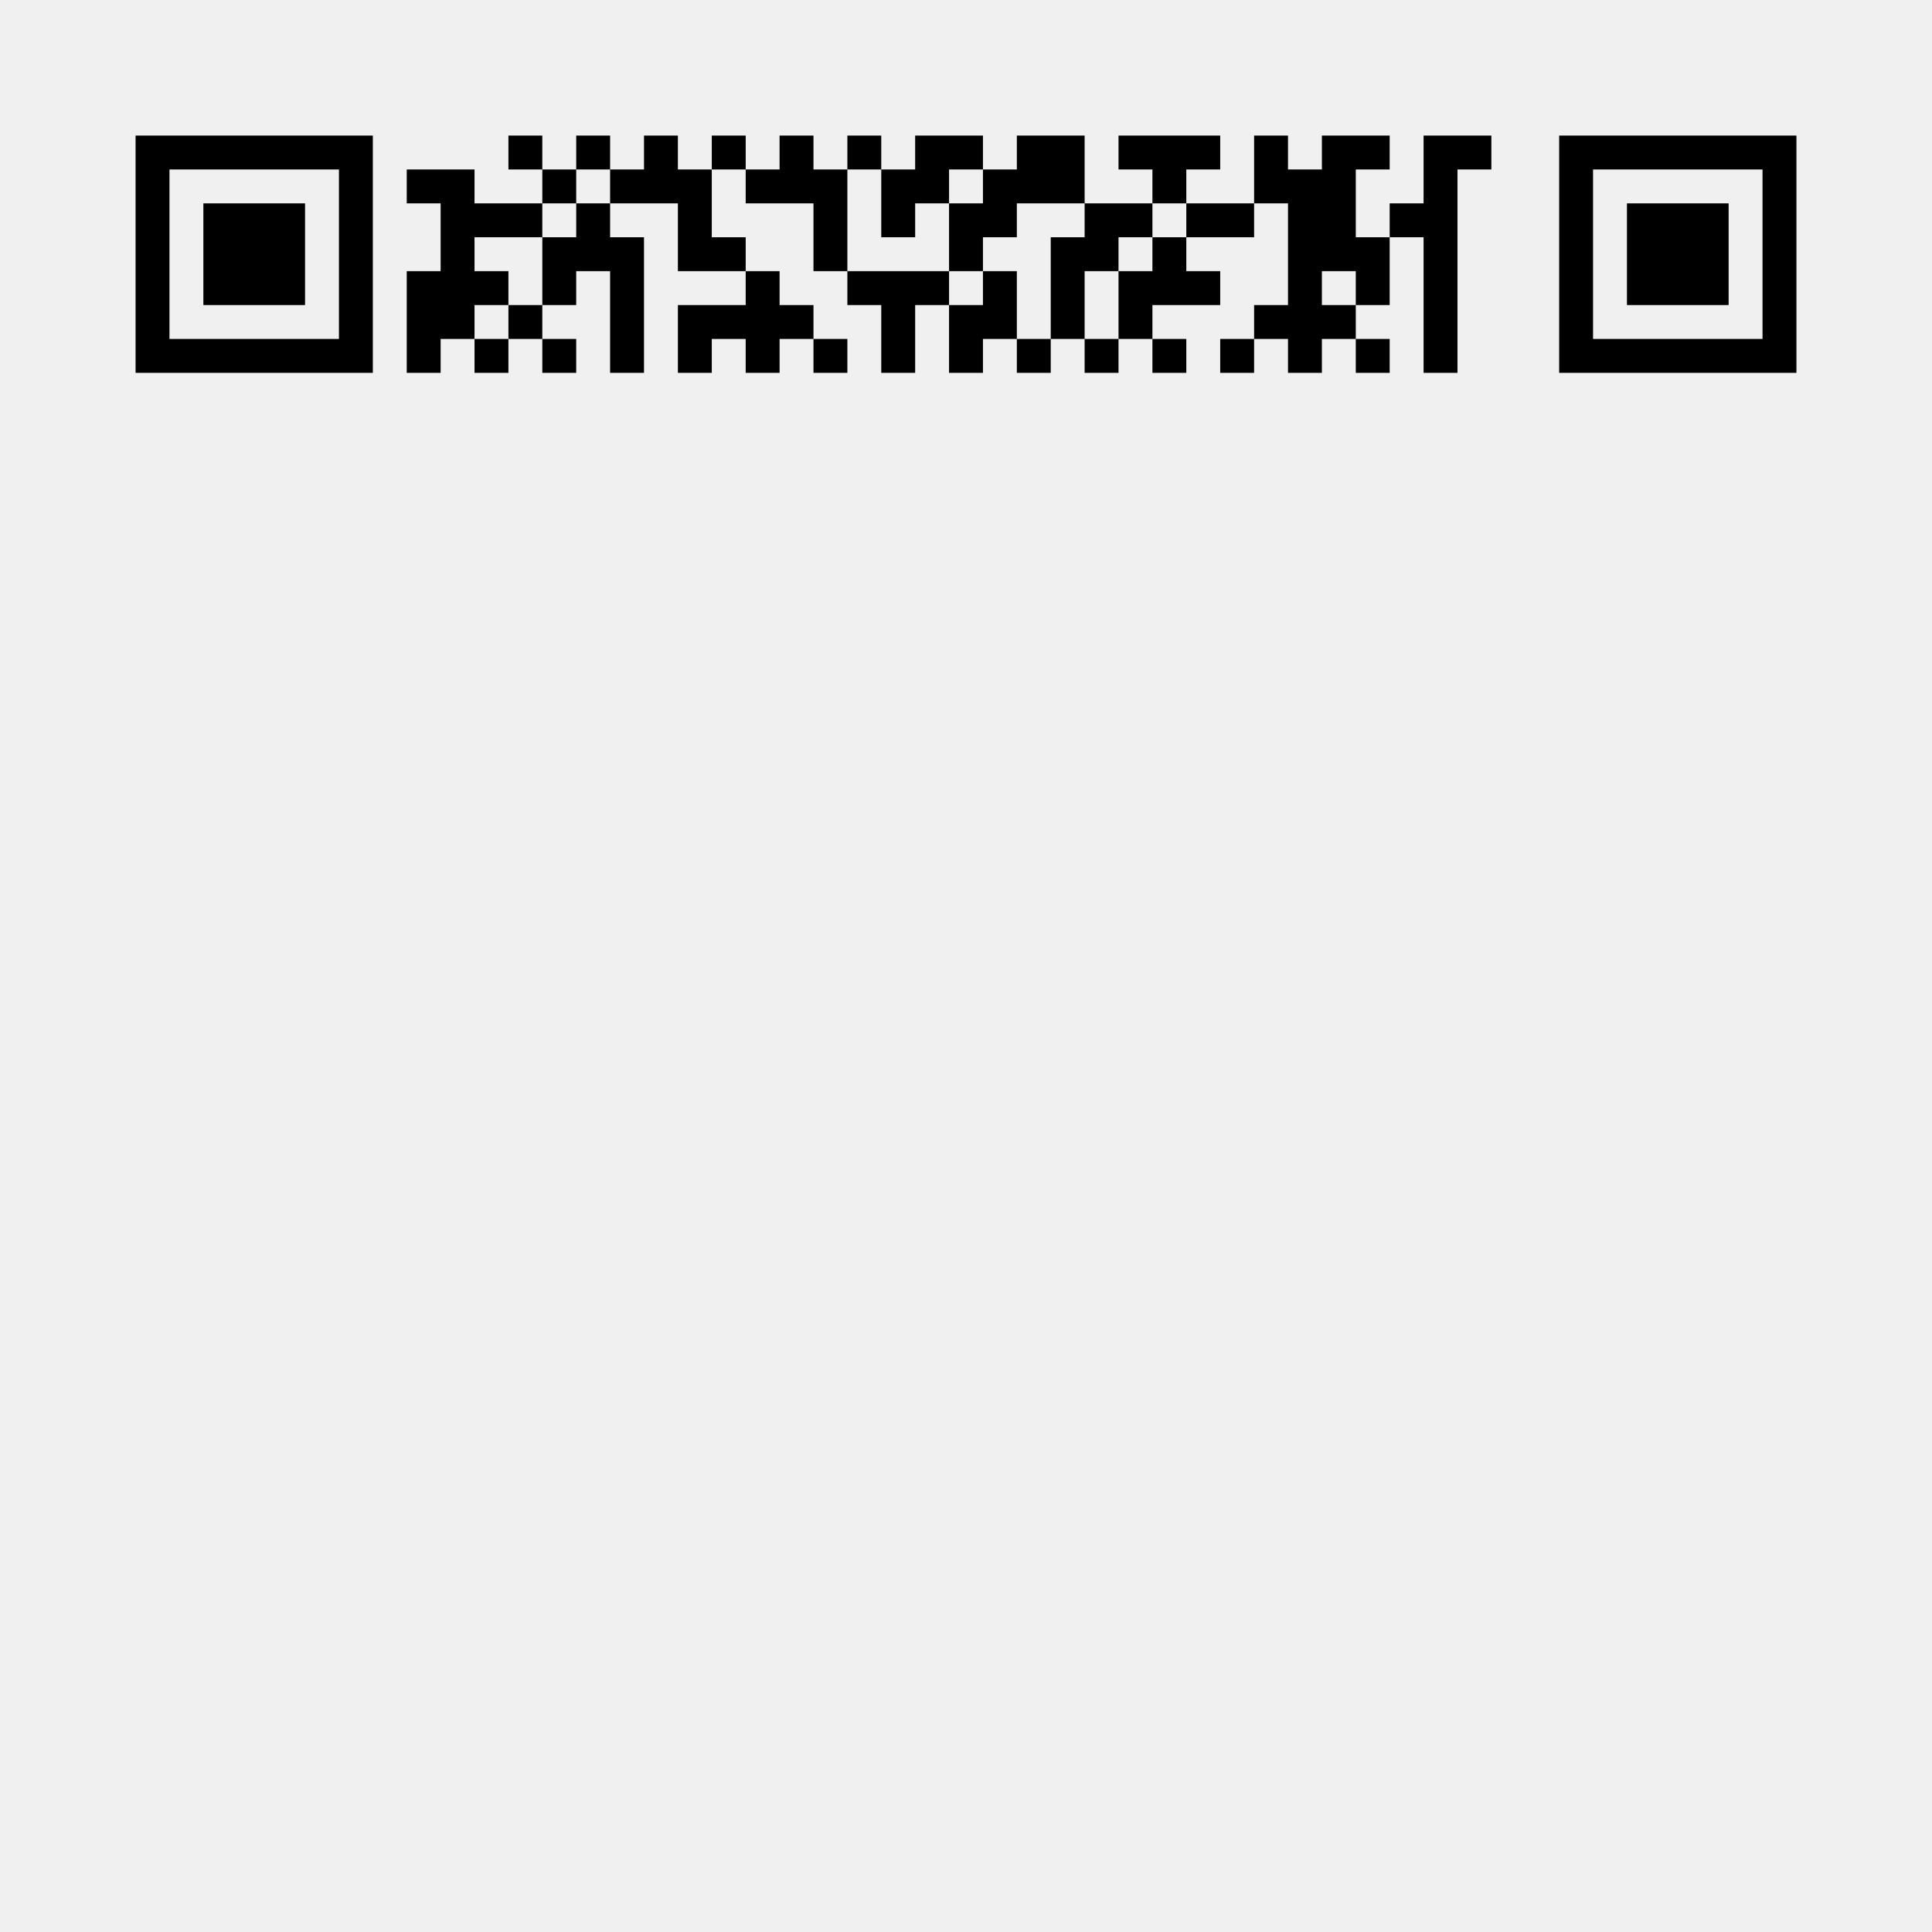
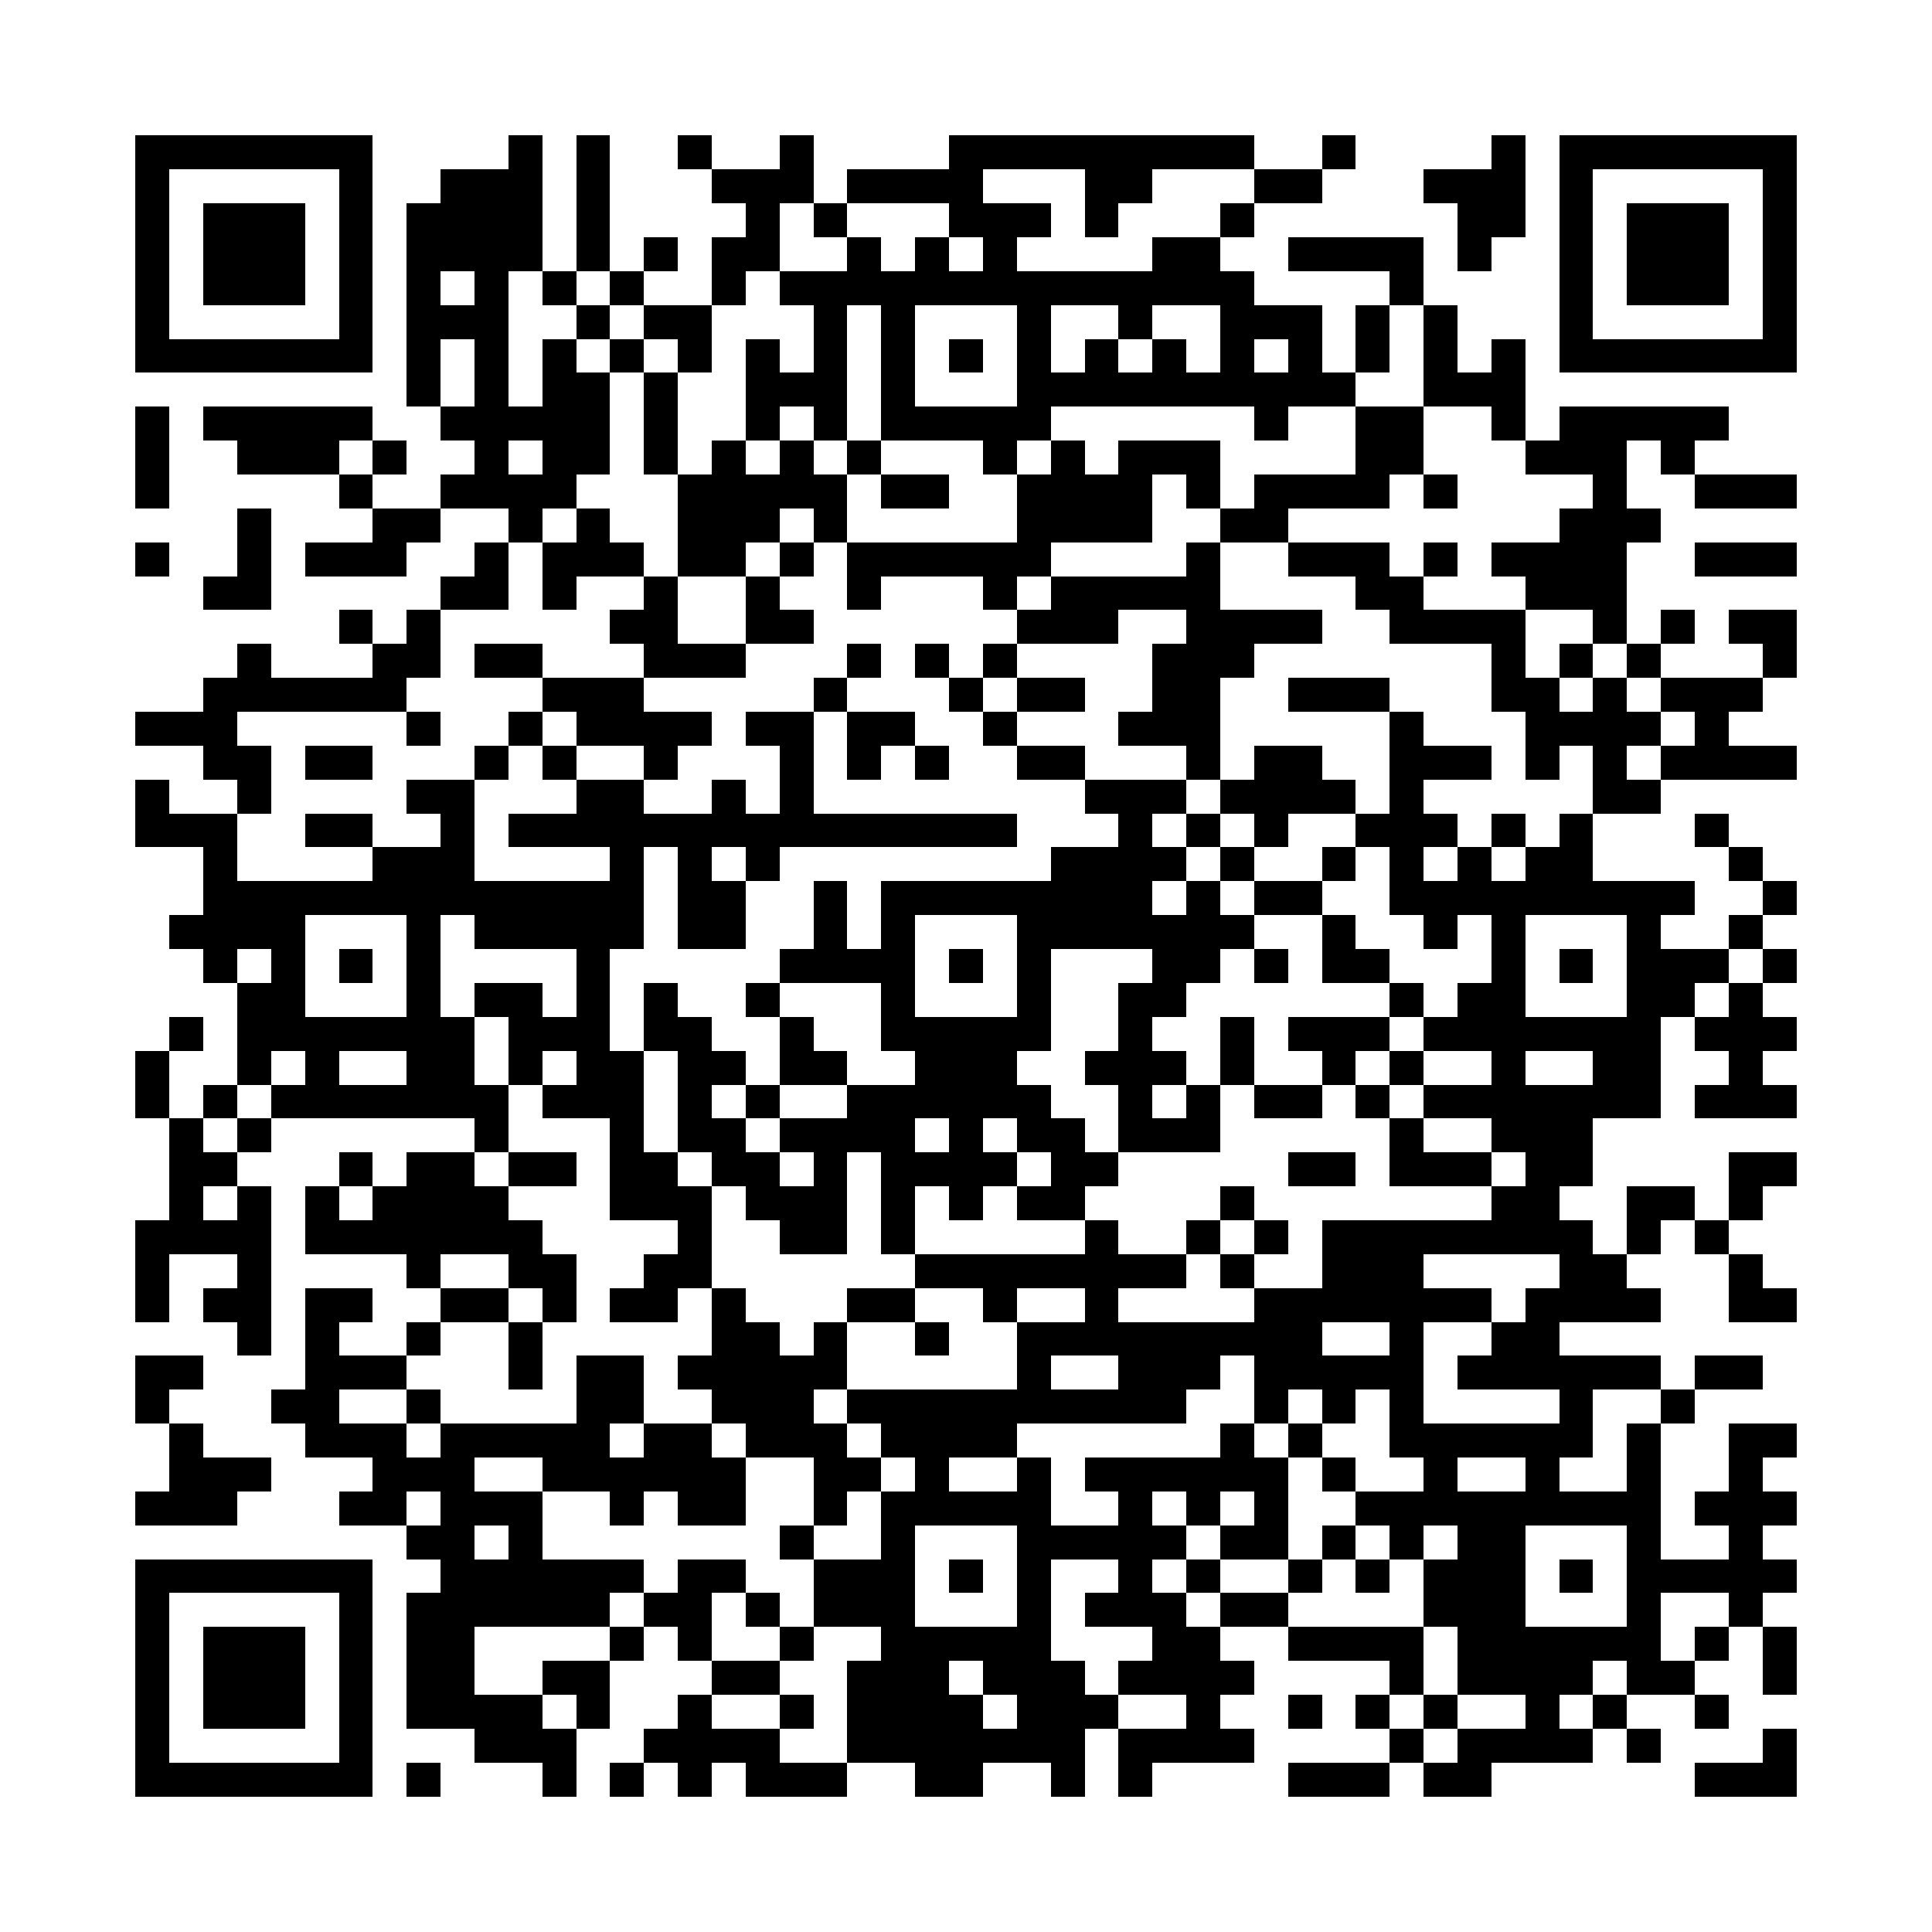
- <svg xmlns="http://www.w3.org/2000/svg" width="45.6mm" height="45.6mm" version="1.1" viewBox="0 0 45.6 45.6">
-   <path d="M3.2,3.2H4V4H3.2zM4,3.2H4.8V4H4zM4.8,3.2H5.6V4H4.8zM5.6,3.2H6.4V4H5.6zM6.4,3.2H7.2V4H6.4zM7.2,3.2H8V4H7.2zM8,3.2H8.8V4H8zM12,3.2H12.8V4H12zM13.6,3.2H14.4V4H13.6zM15.2,3.2H16V4H15.2zM16.8,3.2H17.6V4H16.8zM18.4,3.2H19.2V4H18.4zM20,3.2H20.8V4H20zM21.6,3.2H22.4V4H21.6zM22.4,3.2H23.2V4H22.4zM24,3.2H24.8V4H24zM24.8,3.2H25.6V4H24.8zM26.4,3.2H27.2V4H26.4zM27.2,3.2H28V4H27.2zM28,3.2H28.8V4H28zM29.6,3.2H30.4V4H29.6zM31.2,3.2H32V4H31.2zM32,3.2H32.8V4H32zM33.6,3.2H34.4V4H33.6zM34.4,3.2H35.2V4H34.4zM36.8,3.2H37.6V4H36.8zM37.6,3.2H38.4V4H37.6zM38.4,3.2H39.2V4H38.4zM39.2,3.2H40V4H39.2zM40,3.2H40.8V4H40zM40.8,3.2H41.6V4H40.8zM41.6,3.2H42.4V4H41.6zM3.2,4H4V4.8H3.2zM8,4H8.8V4.8H8zM9.6,4H10.4V4.8H9.6zM10.4,4H11.2V4.8H10.4zM12.8,4H13.6V4.8H12.8zM14.4,4H15.2V4.8H14.4zM15.2,4H16V4.8H15.2zM16,4H16.8V4.8H16zM17.6,4H18.4V4.8H17.6zM18.4,4H19.2V4.8H18.4zM19.2,4H20V4.8H19.2zM20.8,4H21.6V4.8H20.8zM21.6,4H22.4V4.8H21.6zM23.2,4H24V4.8H23.2zM24,4H24.8V4.8H24zM24.8,4H25.6V4.8H24.8zM27.2,4H28V4.8H27.2zM29.6,4H30.4V4.8H29.6zM30.4,4H31.2V4.8H30.4zM31.2,4H32V4.8H31.2zM33.6,4H34.4V4.8H33.6zM36.8,4H37.6V4.8H36.8zM41.6,4H42.4V4.8H41.6zM3.2,4.8H4V5.6H3.2zM4.8,4.8H5.6V5.6H4.8zM5.6,4.8H6.4V5.6H5.6zM6.4,4.8H7.2V5.6H6.4zM8,4.8H8.8V5.6H8zM10.4,4.8H11.2V5.6H10.4zM11.2,4.8H12V5.6H11.2zM12,4.8H12.8V5.6H12zM13.6,4.8H14.4V5.6H13.6zM16,4.8H16.8V5.6H16zM19.2,4.8H20V5.6H19.2zM20.8,4.8H21.6V5.6H20.8zM22.4,4.8H23.2V5.6H22.4zM23.2,4.8H24V5.6H23.2zM25.6,4.8H26.4V5.6H25.6zM26.4,4.8H27.2V5.6H26.4zM28,4.8H28.8V5.6H28zM28.8,4.8H29.6V5.6H28.8zM30.4,4.8H31.2V5.6H30.4zM31.2,4.8H32V5.6H31.2zM32.8,4.8H33.6V5.6H32.8zM33.6,4.8H34.4V5.6H33.6zM36.8,4.8H37.6V5.6H36.8zM38.4,4.8H39.2V5.6H38.4zM39.2,4.8H40V5.6H39.2zM40,4.8H40.8V5.6H40zM41.6,4.8H42.4V5.6H41.6zM3.2,5.6H4V6.4H3.2zM4.8,5.6H5.6V6.4H4.8zM5.6,5.6H6.4V6.4H5.6zM6.4,5.6H7.2V6.4H6.4zM8,5.6H8.8V6.4H8zM10.4,5.6H11.2V6.4H10.4zM12.8,5.6H13.6V6.4H12.8zM13.6,5.6H14.4V6.4H13.6zM14.4,5.6H15.2V6.4H14.4zM16,5.6H16.8V6.4H16zM16.8,5.6H17.6V6.4H16.8zM19.2,5.6H20V6.4H19.2zM22.4,5.6H23.2V6.4H22.4zM24.8,5.6H25.6V6.4H24.8zM25.6,5.6H26.4V6.4H25.6zM27.2,5.6H28V6.4H27.2zM30.4,5.6H31.2V6.4H30.4zM31.2,5.6H32V6.4H31.2zM32,5.6H32.8V6.4H32zM33.6,5.6H34.4V6.4H33.6zM36.8,5.6H37.6V6.4H36.8zM38.4,5.6H39.2V6.4H38.4zM39.2,5.6H40V6.4H39.2zM40,5.6H40.8V6.4H40zM41.6,5.6H42.4V6.4H41.6zM3.2,6.4H4V7.2H3.2zM4.8,6.4H5.6V7.2H4.8zM5.6,6.4H6.4V7.2H5.6zM6.4,6.4H7.2V7.2H6.4zM8,6.4H8.8V7.2H8zM9.6,6.4H10.4V7.2H9.6zM10.4,6.4H11.2V7.2H10.4zM11.2,6.4H12V7.2H11.2zM12.8,6.4H13.6V7.2H12.8zM14.4,6.4H15.2V7.2H14.4zM17.6,6.4H18.4V7.2H17.6zM20,6.4H20.8V7.2H20zM20.8,6.4H21.6V7.2H20.8zM21.6,6.4H22.4V7.2H21.6zM23.2,6.4H24V7.2H23.2zM24.8,6.4H25.6V7.2H24.8zM26.4,6.4H27.2V7.2H26.4zM27.2,6.4H28V7.2H27.2zM28,6.4H28.8V7.2H28zM30.4,6.4H31.2V7.2H30.4zM32,6.4H32.8V7.2H32zM33.6,6.4H34.4V7.2H33.6zM36.8,6.4H37.6V7.2H36.8zM38.4,6.4H39.2V7.2H38.4zM39.2,6.4H40V7.2H39.2zM40,6.4H40.8V7.2H40zM41.6,6.4H42.4V7.2H41.6zM3.2,7.2H4V8H3.2zM8,7.2H8.8V8H8zM9.6,7.2H10.4V8H9.6zM10.4,7.2H11.2V8H10.4zM12,7.2H12.8V8H12zM14.4,7.2H15.2V8H14.4zM16,7.2H16.8V8H16zM16.8,7.2H17.6V8H16.8zM17.6,7.2H18.4V8H17.6zM18.4,7.2H19.2V8H18.4zM20.8,7.2H21.6V8H20.8zM22.4,7.2H23.2V8H22.4zM23.2,7.2H24V8H23.2zM24.8,7.2H25.6V8H24.8zM26.4,7.2H27.2V8H26.4zM29.6,7.2H30.4V8H29.6zM30.4,7.2H31.2V8H30.4zM31.2,7.2H32V8H31.2zM33.6,7.2H34.4V8H33.6zM36.8,7.2H37.6V8H36.8zM41.6,7.2H42.4V8H41.6zM3.2,8H4V8.8H3.2zM4,8H4.8V8.8H4zM4.8,8H5.6V8.8H4.8zM5.6,8H6.4V8.8H5.6zM6.4,8H7.2V8.8H6.4zM7.2,8H8V8.8H7.2zM8,8H8.8V8.8H8zM9.6,8H10.4V8.8H9.6zM11.2,8H12V8.8H11.2zM12.8,8H13.6V8.8H12.8zM14.4,8H15.2V8.8H14.4zM16,8H16.8V8.8H16zM17.6,8H18.4V8.8H17.6zM19.2,8H20V8.8H19.2zM20.8,8H21.6V8.8H20.8zM22.4,8H23.2V8.8H22.4zM24,8H24.8V8.8H24zM25.6,8H26.4V8.8H25.6zM27.2,8H28V8.8H27.2zM28.8,8H29.6V8.8H28.8zM30.4,8H31.2V8.8H30.4zM32,8H32.8V8.8H32zM33.6,8H34.4V8.8H33.6zM36.8,8H37.6V8.8H36.8zM37.6,8H38.4V8.8H37.6zM38.4,8H39.2V8.8H38.4zM39.2,8H40V8.8H39.2zM40,8H40.8V8.8H40zM40.8,8H41.6V8.8H40.8zM41.6,8H42.4V8.8H41.6z" fill="#000000" fill-rule="evenodd" />
+ <svg xmlns="http://www.w3.org/2000/svg" viewBox="0 0 57 57" shape-rendering="crispEdges">
+   <rect width="100%" height="100%" fill="white" />
+   <path d="M4 4h7v1h-7zM15 4h1v1h-1zM17 4h1v1h-1zM20 4h1v1h-1zM23 4h1v1h-1zM28 4h9v1h-9zM39 4h1v1h-1zM44 4h1v1h-1zM46 4h7v1h-7zM4 5h1v1h-1zM10 5h1v1h-1zM13 5h3v1h-3zM17 5h1v1h-1zM21 5h3v1h-3zM25 5h4v1h-4zM32 5h2v1h-2zM37 5h2v1h-2zM42 5h3v1h-3zM46 5h1v1h-1zM52 5h1v1h-1zM4 6h1v1h-1zM6 6h3v1h-3zM10 6h1v1h-1zM12 6h4v1h-4zM17 6h1v1h-1zM22 6h1v1h-1zM24 6h1v1h-1zM28 6h3v1h-3zM32 6h1v1h-1zM36 6h1v1h-1zM43 6h2v1h-2zM46 6h1v1h-1zM48 6h3v1h-3zM52 6h1v1h-1zM4 7h1v1h-1zM6 7h3v1h-3zM10 7h1v1h-1zM12 7h4v1h-4zM17 7h1v1h-1zM19 7h1v1h-1zM21 7h2v1h-2zM25 7h1v1h-1zM27 7h1v1h-1zM29 7h1v1h-1zM34 7h2v1h-2zM38 7h4v1h-4zM43 7h1v1h-1zM46 7h1v1h-1zM48 7h3v1h-3zM52 7h1v1h-1zM4 8h1v1h-1zM6 8h3v1h-3zM10 8h1v1h-1zM12 8h1v1h-1zM14 8h1v1h-1zM16 8h1v1h-1zM18 8h1v1h-1zM21 8h1v1h-1zM23 8h14v1h-14zM41 8h1v1h-1zM46 8h1v1h-1zM48 8h3v1h-3zM52 8h1v1h-1zM4 9h1v1h-1zM10 9h1v1h-1zM12 9h3v1h-3zM17 9h1v1h-1zM19 9h2v1h-2zM24 9h1v1h-1zM26 9h1v1h-1zM30 9h1v1h-1zM33 9h1v1h-1zM36 9h3v1h-3zM40 9h1v1h-1zM42 9h1v1h-1zM46 9h1v1h-1zM52 9h1v1h-1zM4 10h7v1h-7zM12 10h1v1h-1zM14 10h1v1h-1zM16 10h1v1h-1zM18 10h1v1h-1zM20 10h1v1h-1zM22 10h1v1h-1zM24 10h1v1h-1zM26 10h1v1h-1zM28 10h1v1h-1zM30 10h1v1h-1zM32 10h1v1h-1zM34 10h1v1h-1zM36 10h1v1h-1zM38 10h1v1h-1zM40 10h1v1h-1zM42 10h1v1h-1zM44 10h1v1h-1zM46 10h7v1h-7zM12 11h1v1h-1zM14 11h1v1h-1zM16 11h2v1h-2zM19 11h1v1h-1zM22 11h3v1h-3zM26 11h1v1h-1zM30 11h10v1h-10zM42 11h3v1h-3zM4 12h1v1h-1zM6 12h5v1h-5zM13 12h5v1h-5zM19 12h1v1h-1zM22 12h1v1h-1zM24 12h1v1h-1zM26 12h5v1h-5zM37 12h1v1h-1zM40 12h2v1h-2zM44 12h1v1h-1zM46 12h5v1h-5zM4 13h1v1h-1zM7 13h3v1h-3zM11 13h1v1h-1zM14 13h1v1h-1zM16 13h2v1h-2zM19 13h1v1h-1zM21 13h1v1h-1zM23 13h1v1h-1zM25 13h1v1h-1zM29 13h1v1h-1zM31 13h1v1h-1zM33 13h3v1h-3zM40 13h2v1h-2zM45 13h3v1h-3zM49 13h1v1h-1zM4 14h1v1h-1zM10 14h1v1h-1zM13 14h4v1h-4zM20 14h5v1h-5zM26 14h2v1h-2zM30 14h4v1h-4zM35 14h1v1h-1zM37 14h4v1h-4zM42 14h1v1h-1zM47 14h1v1h-1zM50 14h3v1h-3zM7 15h1v1h-1zM11 15h2v1h-2zM15 15h1v1h-1zM17 15h1v1h-1zM20 15h3v1h-3zM24 15h1v1h-1zM30 15h4v1h-4zM36 15h2v1h-2zM46 15h3v1h-3zM4 16h1v1h-1zM7 16h1v1h-1zM9 16h3v1h-3zM14 16h1v1h-1zM16 16h3v1h-3zM20 16h2v1h-2zM23 16h1v1h-1zM25 16h6v1h-6zM35 16h1v1h-1zM38 16h3v1h-3zM42 16h1v1h-1zM44 16h4v1h-4zM50 16h3v1h-3zM6 17h2v1h-2zM13 17h2v1h-2zM16 17h1v1h-1zM19 17h1v1h-1zM22 17h1v1h-1zM25 17h1v1h-1zM29 17h1v1h-1zM31 17h5v1h-5zM40 17h2v1h-2zM45 17h3v1h-3zM10 18h1v1h-1zM12 18h1v1h-1zM18 18h2v1h-2zM22 18h2v1h-2zM30 18h3v1h-3zM35 18h4v1h-4zM41 18h4v1h-4zM47 18h1v1h-1zM49 18h1v1h-1zM51 18h2v1h-2zM7 19h1v1h-1zM11 19h2v1h-2zM14 19h2v1h-2zM19 19h3v1h-3zM25 19h1v1h-1zM27 19h1v1h-1zM29 19h1v1h-1zM34 19h3v1h-3zM44 19h1v1h-1zM46 19h1v1h-1zM48 19h1v1h-1zM52 19h1v1h-1zM6 20h6v1h-6zM16 20h3v1h-3zM24 20h1v1h-1zM28 20h1v1h-1zM30 20h2v1h-2zM34 20h2v1h-2zM38 20h3v1h-3zM44 20h2v1h-2zM47 20h1v1h-1zM49 20h3v1h-3zM4 21h3v1h-3zM12 21h1v1h-1zM15 21h1v1h-1zM17 21h4v1h-4zM22 21h2v1h-2zM25 21h2v1h-2zM29 21h1v1h-1zM33 21h3v1h-3zM41 21h1v1h-1zM45 21h4v1h-4zM50 21h1v1h-1zM6 22h2v1h-2zM9 22h2v1h-2zM14 22h1v1h-1zM16 22h1v1h-1zM19 22h1v1h-1zM23 22h1v1h-1zM25 22h1v1h-1zM27 22h1v1h-1zM30 22h2v1h-2zM35 22h1v1h-1zM37 22h2v1h-2zM41 22h3v1h-3zM45 22h1v1h-1zM47 22h1v1h-1zM49 22h4v1h-4zM4 23h1v1h-1zM7 23h1v1h-1zM12 23h2v1h-2zM17 23h2v1h-2zM21 23h1v1h-1zM23 23h1v1h-1zM32 23h3v1h-3zM36 23h4v1h-4zM41 23h1v1h-1zM47 23h2v1h-2zM4 24h3v1h-3zM9 24h2v1h-2zM13 24h1v1h-1zM15 24h15v1h-15zM33 24h1v1h-1zM35 24h1v1h-1zM37 24h1v1h-1zM40 24h3v1h-3zM44 24h1v1h-1zM46 24h1v1h-1zM50 24h1v1h-1zM6 25h1v1h-1zM11 25h3v1h-3zM18 25h1v1h-1zM20 25h1v1h-1zM22 25h1v1h-1zM31 25h4v1h-4zM36 25h1v1h-1zM39 25h1v1h-1zM41 25h1v1h-1zM43 25h1v1h-1zM45 25h2v1h-2zM51 25h1v1h-1zM6 26h13v1h-13zM20 26h2v1h-2zM24 26h1v1h-1zM26 26h8v1h-8zM35 26h1v1h-1zM37 26h2v1h-2zM41 26h9v1h-9zM52 26h1v1h-1zM5 27h4v1h-4zM12 27h1v1h-1zM14 27h5v1h-5zM20 27h2v1h-2zM24 27h1v1h-1zM26 27h1v1h-1zM30 27h7v1h-7zM39 27h1v1h-1zM42 27h1v1h-1zM44 27h1v1h-1zM48 27h1v1h-1zM51 27h1v1h-1zM6 28h1v1h-1zM8 28h1v1h-1zM10 28h1v1h-1zM12 28h1v1h-1zM17 28h1v1h-1zM23 28h4v1h-4zM28 28h1v1h-1zM30 28h1v1h-1zM34 28h2v1h-2zM37 28h1v1h-1zM39 28h2v1h-2zM44 28h1v1h-1zM46 28h1v1h-1zM48 28h3v1h-3zM52 28h1v1h-1zM7 29h2v1h-2zM12 29h1v1h-1zM14 29h2v1h-2zM17 29h1v1h-1zM19 29h1v1h-1zM22 29h1v1h-1zM26 29h1v1h-1zM30 29h1v1h-1zM33 29h2v1h-2zM41 29h1v1h-1zM43 29h2v1h-2zM48 29h2v1h-2zM51 29h1v1h-1zM5 30h1v1h-1zM7 30h7v1h-7zM15 30h3v1h-3zM19 30h2v1h-2zM23 30h1v1h-1zM26 30h5v1h-5zM33 30h1v1h-1zM36 30h1v1h-1zM38 30h3v1h-3zM42 30h7v1h-7zM50 30h3v1h-3zM4 31h1v1h-1zM7 31h1v1h-1zM9 31h1v1h-1zM12 31h2v1h-2zM15 31h1v1h-1zM17 31h2v1h-2zM20 31h2v1h-2zM23 31h2v1h-2zM27 31h3v1h-3zM32 31h3v1h-3zM36 31h1v1h-1zM39 31h1v1h-1zM41 31h1v1h-1zM44 31h1v1h-1zM47 31h2v1h-2zM51 31h1v1h-1zM4 32h1v1h-1zM6 32h1v1h-1zM8 32h7v1h-7zM16 32h3v1h-3zM20 32h1v1h-1zM22 32h1v1h-1zM25 32h6v1h-6zM33 32h1v1h-1zM35 32h1v1h-1zM37 32h2v1h-2zM40 32h1v1h-1zM42 32h7v1h-7zM50 32h3v1h-3zM5 33h1v1h-1zM7 33h1v1h-1zM14 33h1v1h-1zM18 33h1v1h-1zM20 33h2v1h-2zM23 33h4v1h-4zM28 33h1v1h-1zM30 33h2v1h-2zM33 33h3v1h-3zM41 33h1v1h-1zM44 33h3v1h-3zM5 34h2v1h-2zM10 34h1v1h-1zM12 34h2v1h-2zM15 34h2v1h-2zM18 34h2v1h-2zM21 34h2v1h-2zM24 34h1v1h-1zM26 34h4v1h-4zM31 34h2v1h-2zM38 34h2v1h-2zM41 34h3v1h-3zM45 34h2v1h-2zM51 34h2v1h-2zM5 35h1v1h-1zM7 35h1v1h-1zM9 35h1v1h-1zM11 35h4v1h-4zM18 35h3v1h-3zM22 35h3v1h-3zM26 35h1v1h-1zM28 35h1v1h-1zM30 35h2v1h-2zM36 35h1v1h-1zM44 35h2v1h-2zM48 35h2v1h-2zM51 35h1v1h-1zM4 36h4v1h-4zM9 36h7v1h-7zM20 36h1v1h-1zM23 36h2v1h-2zM26 36h1v1h-1zM32 36h1v1h-1zM35 36h1v1h-1zM37 36h1v1h-1zM39 36h8v1h-8zM48 36h1v1h-1zM50 36h1v1h-1zM4 37h1v1h-1zM7 37h1v1h-1zM12 37h1v1h-1zM15 37h2v1h-2zM19 37h2v1h-2zM27 37h8v1h-8zM36 37h1v1h-1zM39 37h3v1h-3zM46 37h2v1h-2zM51 37h1v1h-1zM4 38h1v1h-1zM6 38h2v1h-2zM9 38h2v1h-2zM13 38h2v1h-2zM16 38h1v1h-1zM18 38h2v1h-2zM21 38h1v1h-1zM25 38h2v1h-2zM29 38h1v1h-1zM32 38h1v1h-1zM37 38h7v1h-7zM45 38h4v1h-4zM51 38h2v1h-2zM7 39h1v1h-1zM9 39h1v1h-1zM12 39h1v1h-1zM15 39h1v1h-1zM21 39h2v1h-2zM24 39h1v1h-1zM27 39h1v1h-1zM30 39h9v1h-9zM41 39h1v1h-1zM44 39h2v1h-2zM4 40h2v1h-2zM9 40h3v1h-3zM15 40h1v1h-1zM17 40h2v1h-2zM20 40h5v1h-5zM30 40h1v1h-1zM33 40h3v1h-3zM37 40h5v1h-5zM43 40h6v1h-6zM50 40h2v1h-2zM4 41h1v1h-1zM8 41h2v1h-2zM12 41h1v1h-1zM17 41h2v1h-2zM21 41h3v1h-3zM25 41h10v1h-10zM37 41h1v1h-1zM39 41h1v1h-1zM41 41h1v1h-1zM46 41h1v1h-1zM49 41h1v1h-1zM5 42h1v1h-1zM9 42h3v1h-3zM13 42h5v1h-5zM19 42h2v1h-2zM22 42h3v1h-3zM26 42h4v1h-4zM36 42h1v1h-1zM38 42h1v1h-1zM41 42h6v1h-6zM48 42h1v1h-1zM51 42h2v1h-2zM5 43h3v1h-3zM11 43h3v1h-3zM16 43h6v1h-6zM24 43h2v1h-2zM27 43h1v1h-1zM30 43h1v1h-1zM32 43h6v1h-6zM39 43h1v1h-1zM42 43h1v1h-1zM45 43h1v1h-1zM48 43h1v1h-1zM51 43h1v1h-1zM4 44h3v1h-3zM10 44h2v1h-2zM13 44h3v1h-3zM18 44h1v1h-1zM20 44h2v1h-2zM24 44h1v1h-1zM26 44h5v1h-5zM33 44h1v1h-1zM35 44h1v1h-1zM37 44h1v1h-1zM40 44h9v1h-9zM50 44h3v1h-3zM12 45h2v1h-2zM15 45h1v1h-1zM23 45h1v1h-1zM26 45h1v1h-1zM30 45h5v1h-5zM36 45h2v1h-2zM39 45h1v1h-1zM41 45h1v1h-1zM43 45h2v1h-2zM48 45h1v1h-1zM51 45h1v1h-1zM4 46h7v1h-7zM13 46h6v1h-6zM20 46h2v1h-2zM24 46h3v1h-3zM28 46h1v1h-1zM30 46h1v1h-1zM33 46h1v1h-1zM35 46h1v1h-1zM38 46h1v1h-1zM40 46h1v1h-1zM42 46h3v1h-3zM46 46h1v1h-1zM48 46h5v1h-5zM4 47h1v1h-1zM10 47h1v1h-1zM12 47h6v1h-6zM19 47h2v1h-2zM22 47h1v1h-1zM24 47h3v1h-3zM30 47h1v1h-1zM32 47h3v1h-3zM36 47h2v1h-2zM42 47h3v1h-3zM48 47h1v1h-1zM51 47h1v1h-1zM4 48h1v1h-1zM6 48h3v1h-3zM10 48h1v1h-1zM12 48h2v1h-2zM18 48h1v1h-1zM20 48h1v1h-1zM23 48h1v1h-1zM26 48h5v1h-5zM34 48h2v1h-2zM38 48h4v1h-4zM43 48h6v1h-6zM50 48h1v1h-1zM52 48h1v1h-1zM4 49h1v1h-1zM6 49h3v1h-3zM10 49h1v1h-1zM12 49h2v1h-2zM16 49h2v1h-2zM21 49h2v1h-2zM25 49h3v1h-3zM29 49h3v1h-3zM33 49h4v1h-4zM41 49h1v1h-1zM43 49h4v1h-4zM48 49h2v1h-2zM52 49h1v1h-1zM4 50h1v1h-1zM6 50h3v1h-3zM10 50h1v1h-1zM12 50h4v1h-4zM17 50h1v1h-1zM20 50h1v1h-1zM23 50h1v1h-1zM25 50h4v1h-4zM30 50h3v1h-3zM35 50h1v1h-1zM38 50h1v1h-1zM40 50h1v1h-1zM42 50h1v1h-1zM45 50h1v1h-1zM47 50h1v1h-1zM50 50h1v1h-1zM4 51h1v1h-1zM10 51h1v1h-1zM14 51h3v1h-3zM19 51h4v1h-4zM25 51h7v1h-7zM33 51h4v1h-4zM41 51h1v1h-1zM43 51h4v1h-4zM48 51h1v1h-1zM52 51h1v1h-1zM4 52h7v1h-7zM12 52h1v1h-1zM16 52h1v1h-1zM18 52h1v1h-1zM20 52h1v1h-1zM22 52h3v1h-3zM27 52h2v1h-2zM31 52h1v1h-1zM33 52h1v1h-1zM38 52h3v1h-3zM42 52h2v1h-2zM50 52h3v1h-3z" fill="black" />
</svg>
